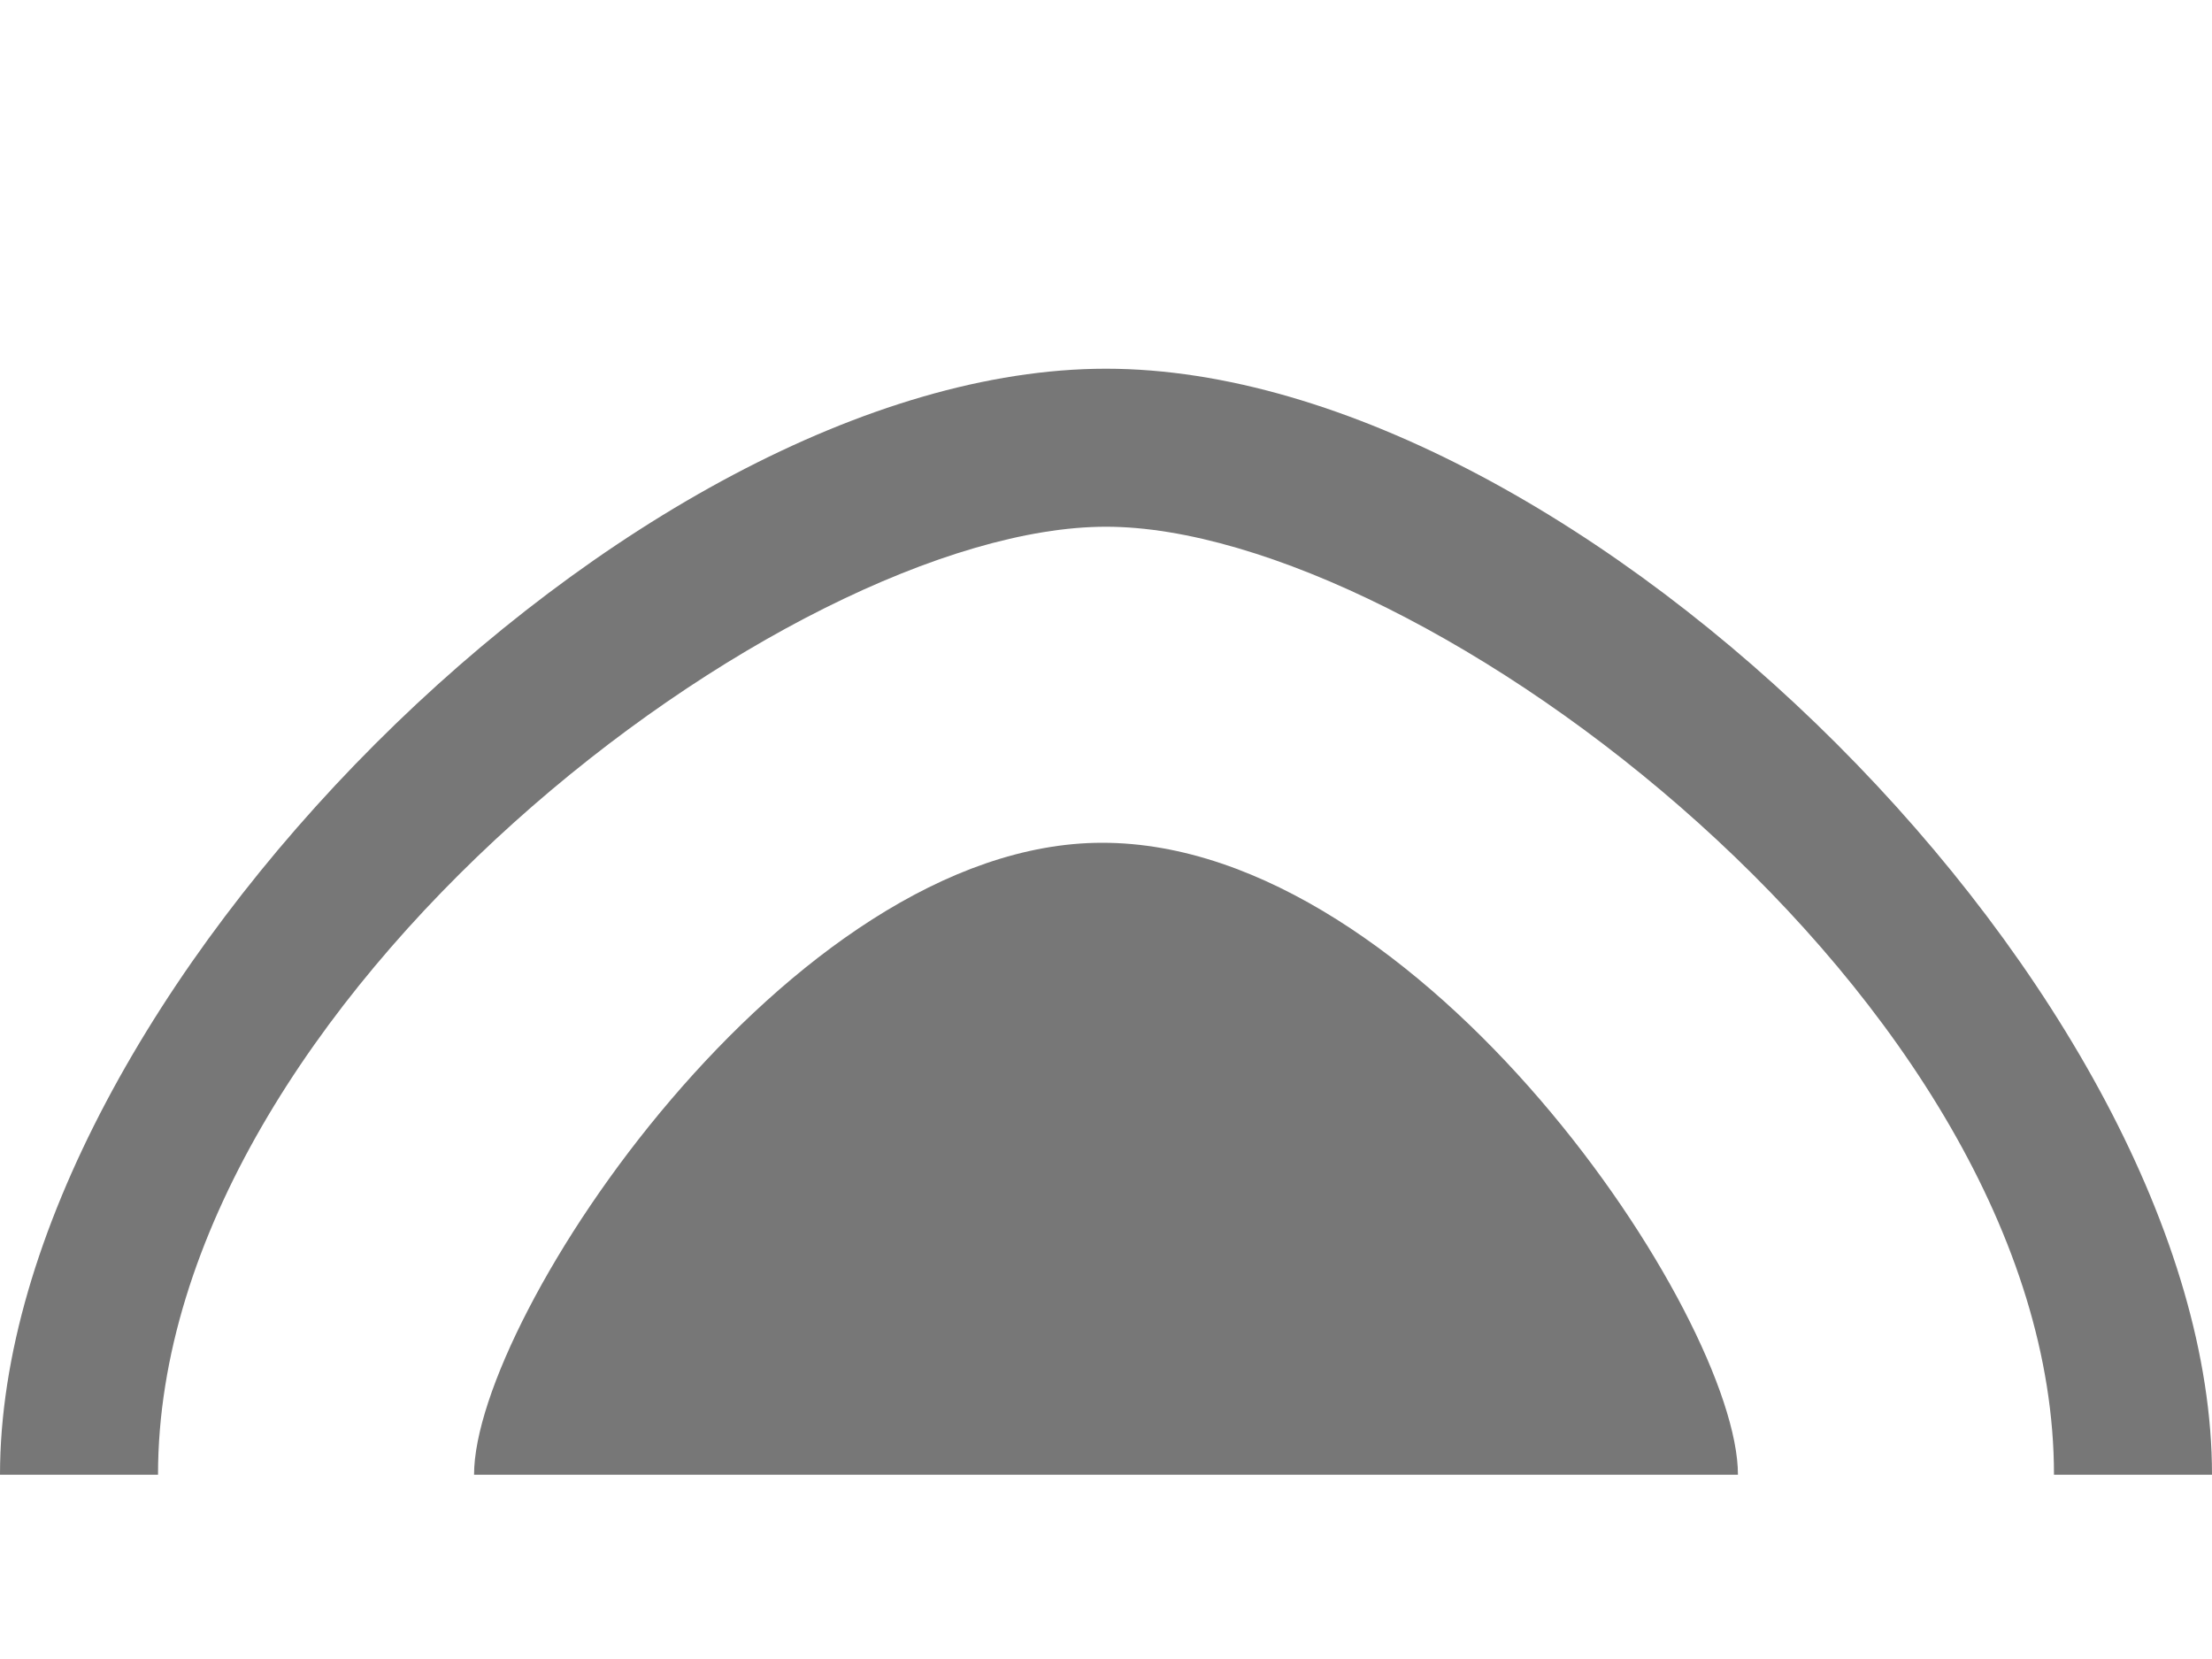
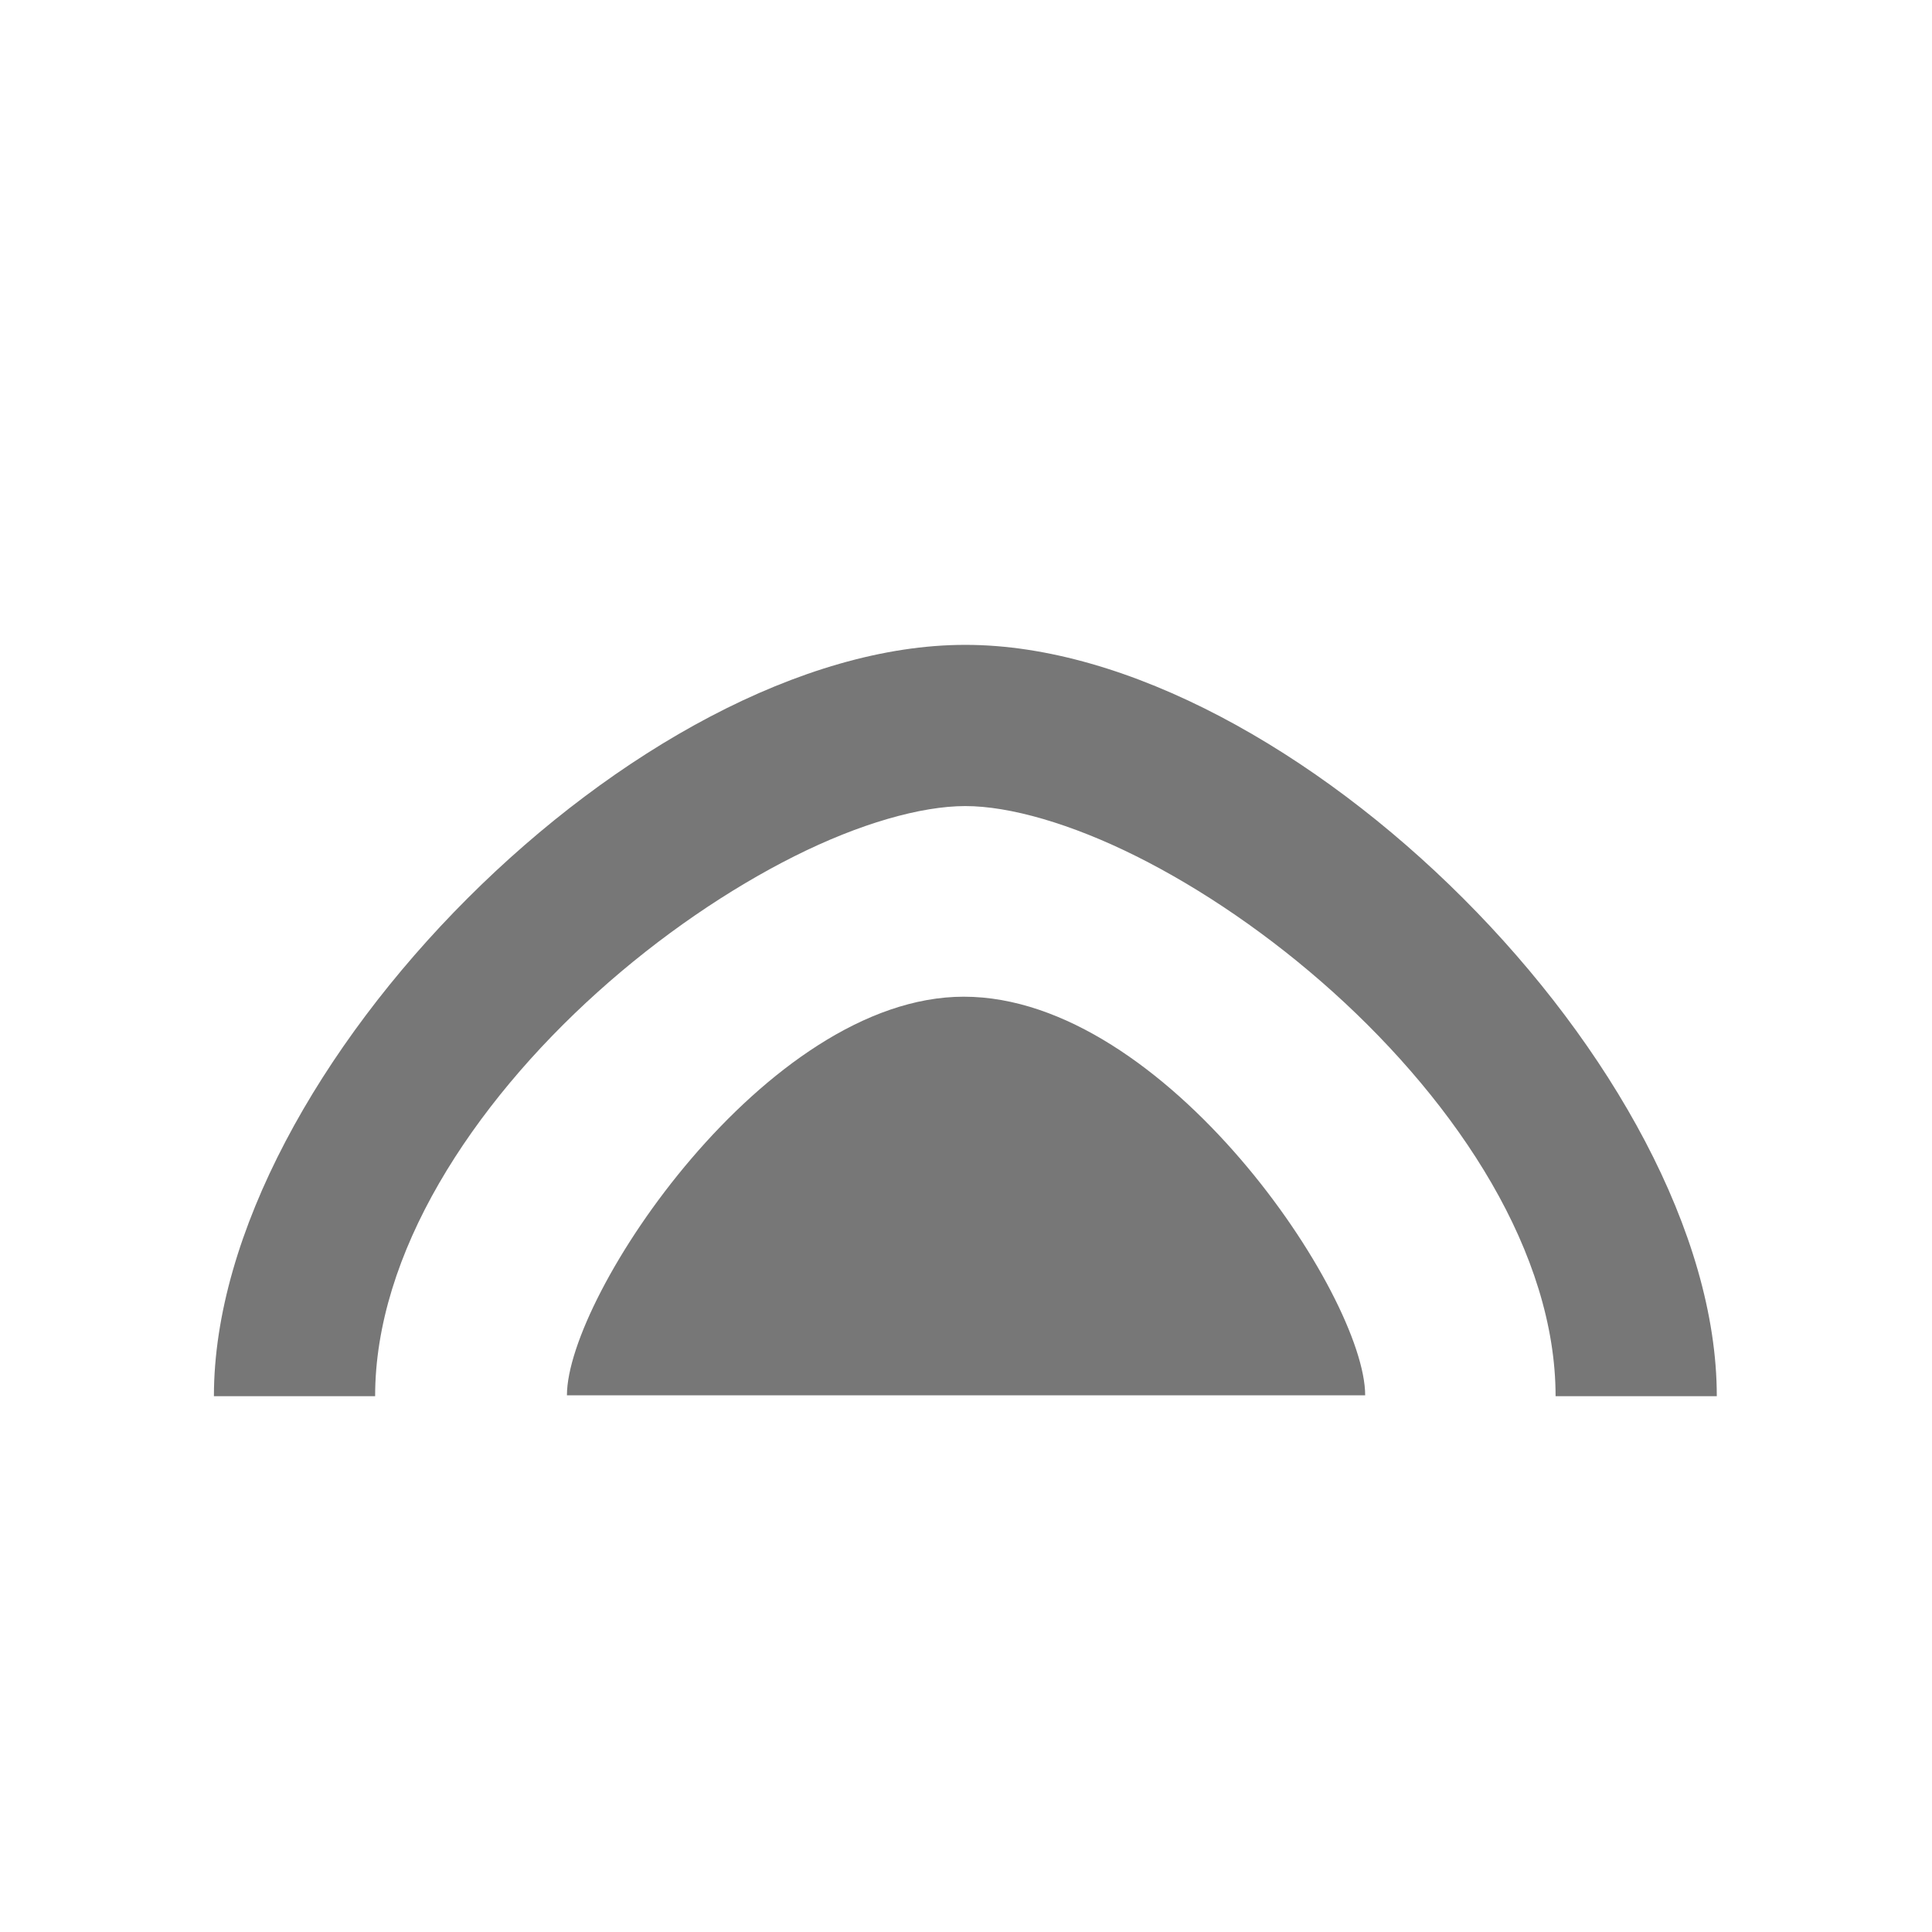
- <svg xmlns="http://www.w3.org/2000/svg" version="1.1" viewBox="0 0 16 12" width="12" height="9">
-   <path d="m3.429 10.667c0-1.143 2.286-4.571 4.544-4.571 2.313 0 4.598 3.429 4.598 4.571h-4.571zm4.571-8c-3.429 0-8 4.571-8 8h1.143c0-3.429 4.571-6.857 6.857-6.857 2.286 0 6.857 3.429 6.857 6.857h1.143c0-3.429-4.571-8-8-8z" fill="#777777" />
+ <svg xmlns="http://www.w3.org/2000/svg" width="18" height="18" version="1.1" viewBox="0 0 18 18">
+   <path d="m5.282 13c0-0.929 1.859-3.714 3.697-3.714 1.881 0 3.74 2.786 3.74 3.714h-3.719zm3.711-6.992c-3.034 0-7 3.966-7 7h1.502c0-0.661 0.223-1.339 0.596-1.984 0.373-0.645 0.893-1.256 1.477-1.781 0.583-0.525 1.228-0.962 1.834-1.266s1.179-0.467 1.592-0.467 0.985 0.164 1.592 0.467 1.251 0.741 1.834 1.266c0.583 0.525 1.104 1.136 1.477 1.781 0.373 0.645 0.596 1.323 0.596 1.984h1.502c0-3.034-3.966-7-7-7z" fill="#777777" />
</svg>
